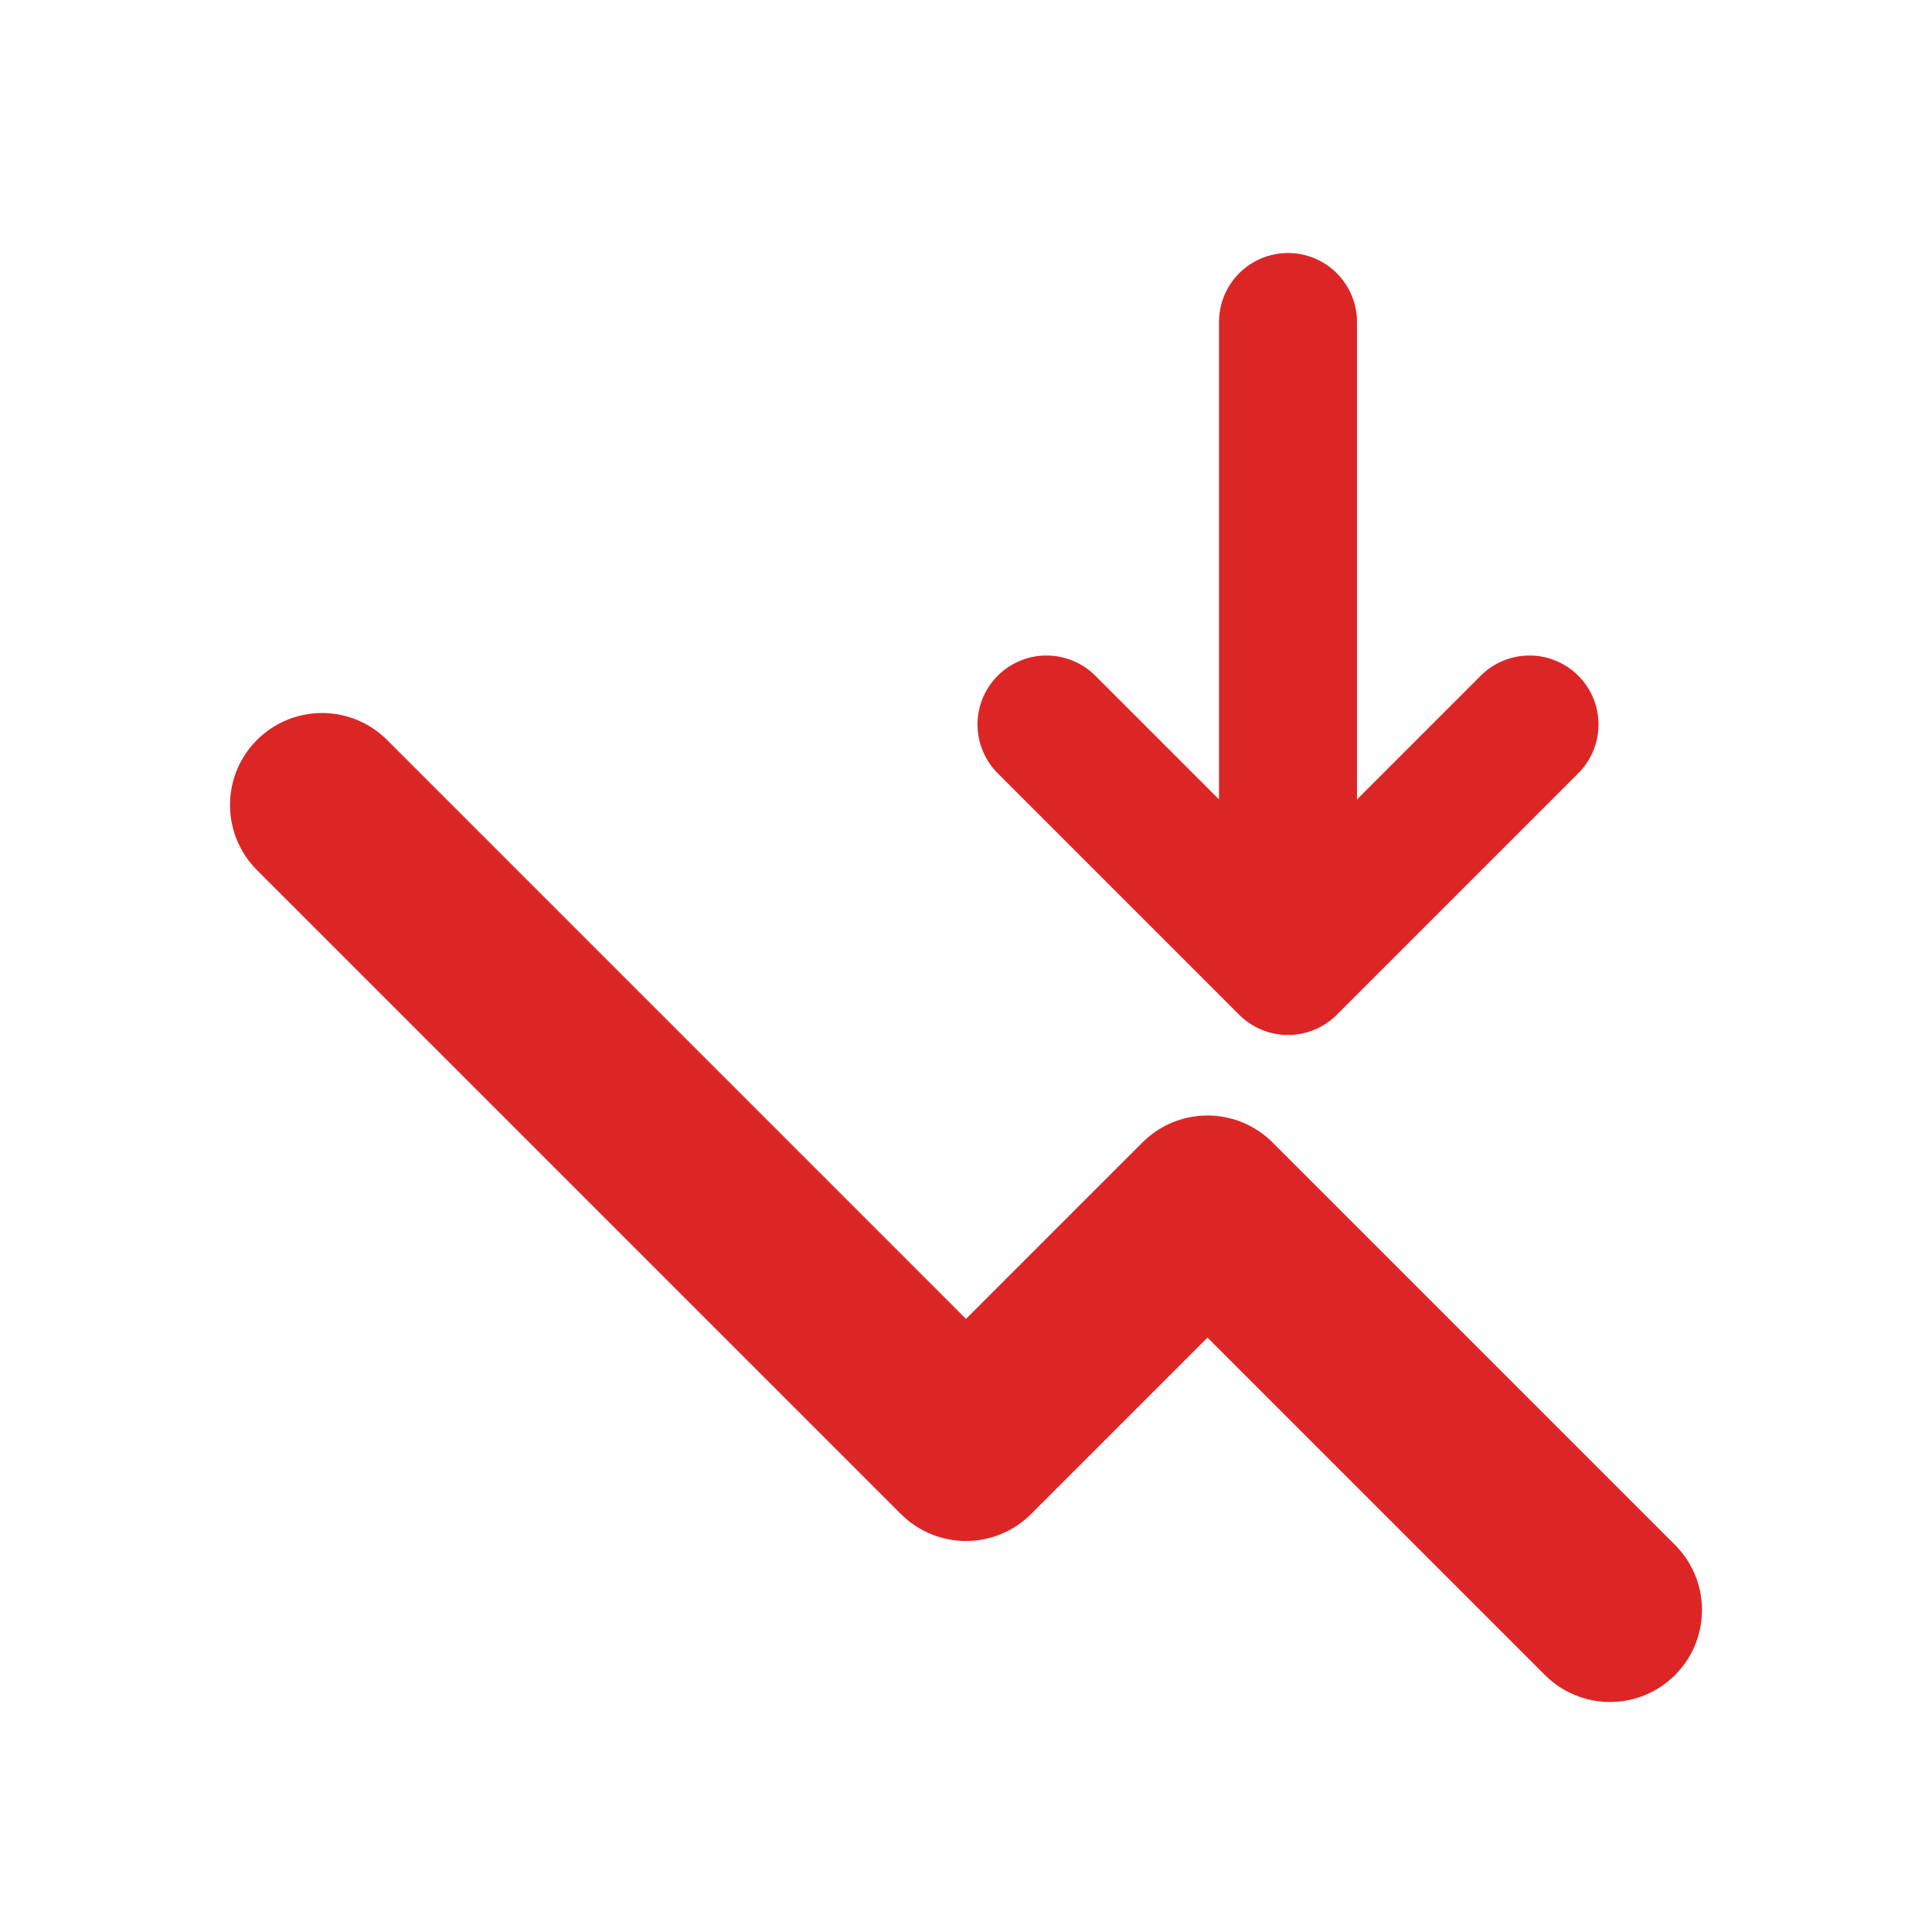
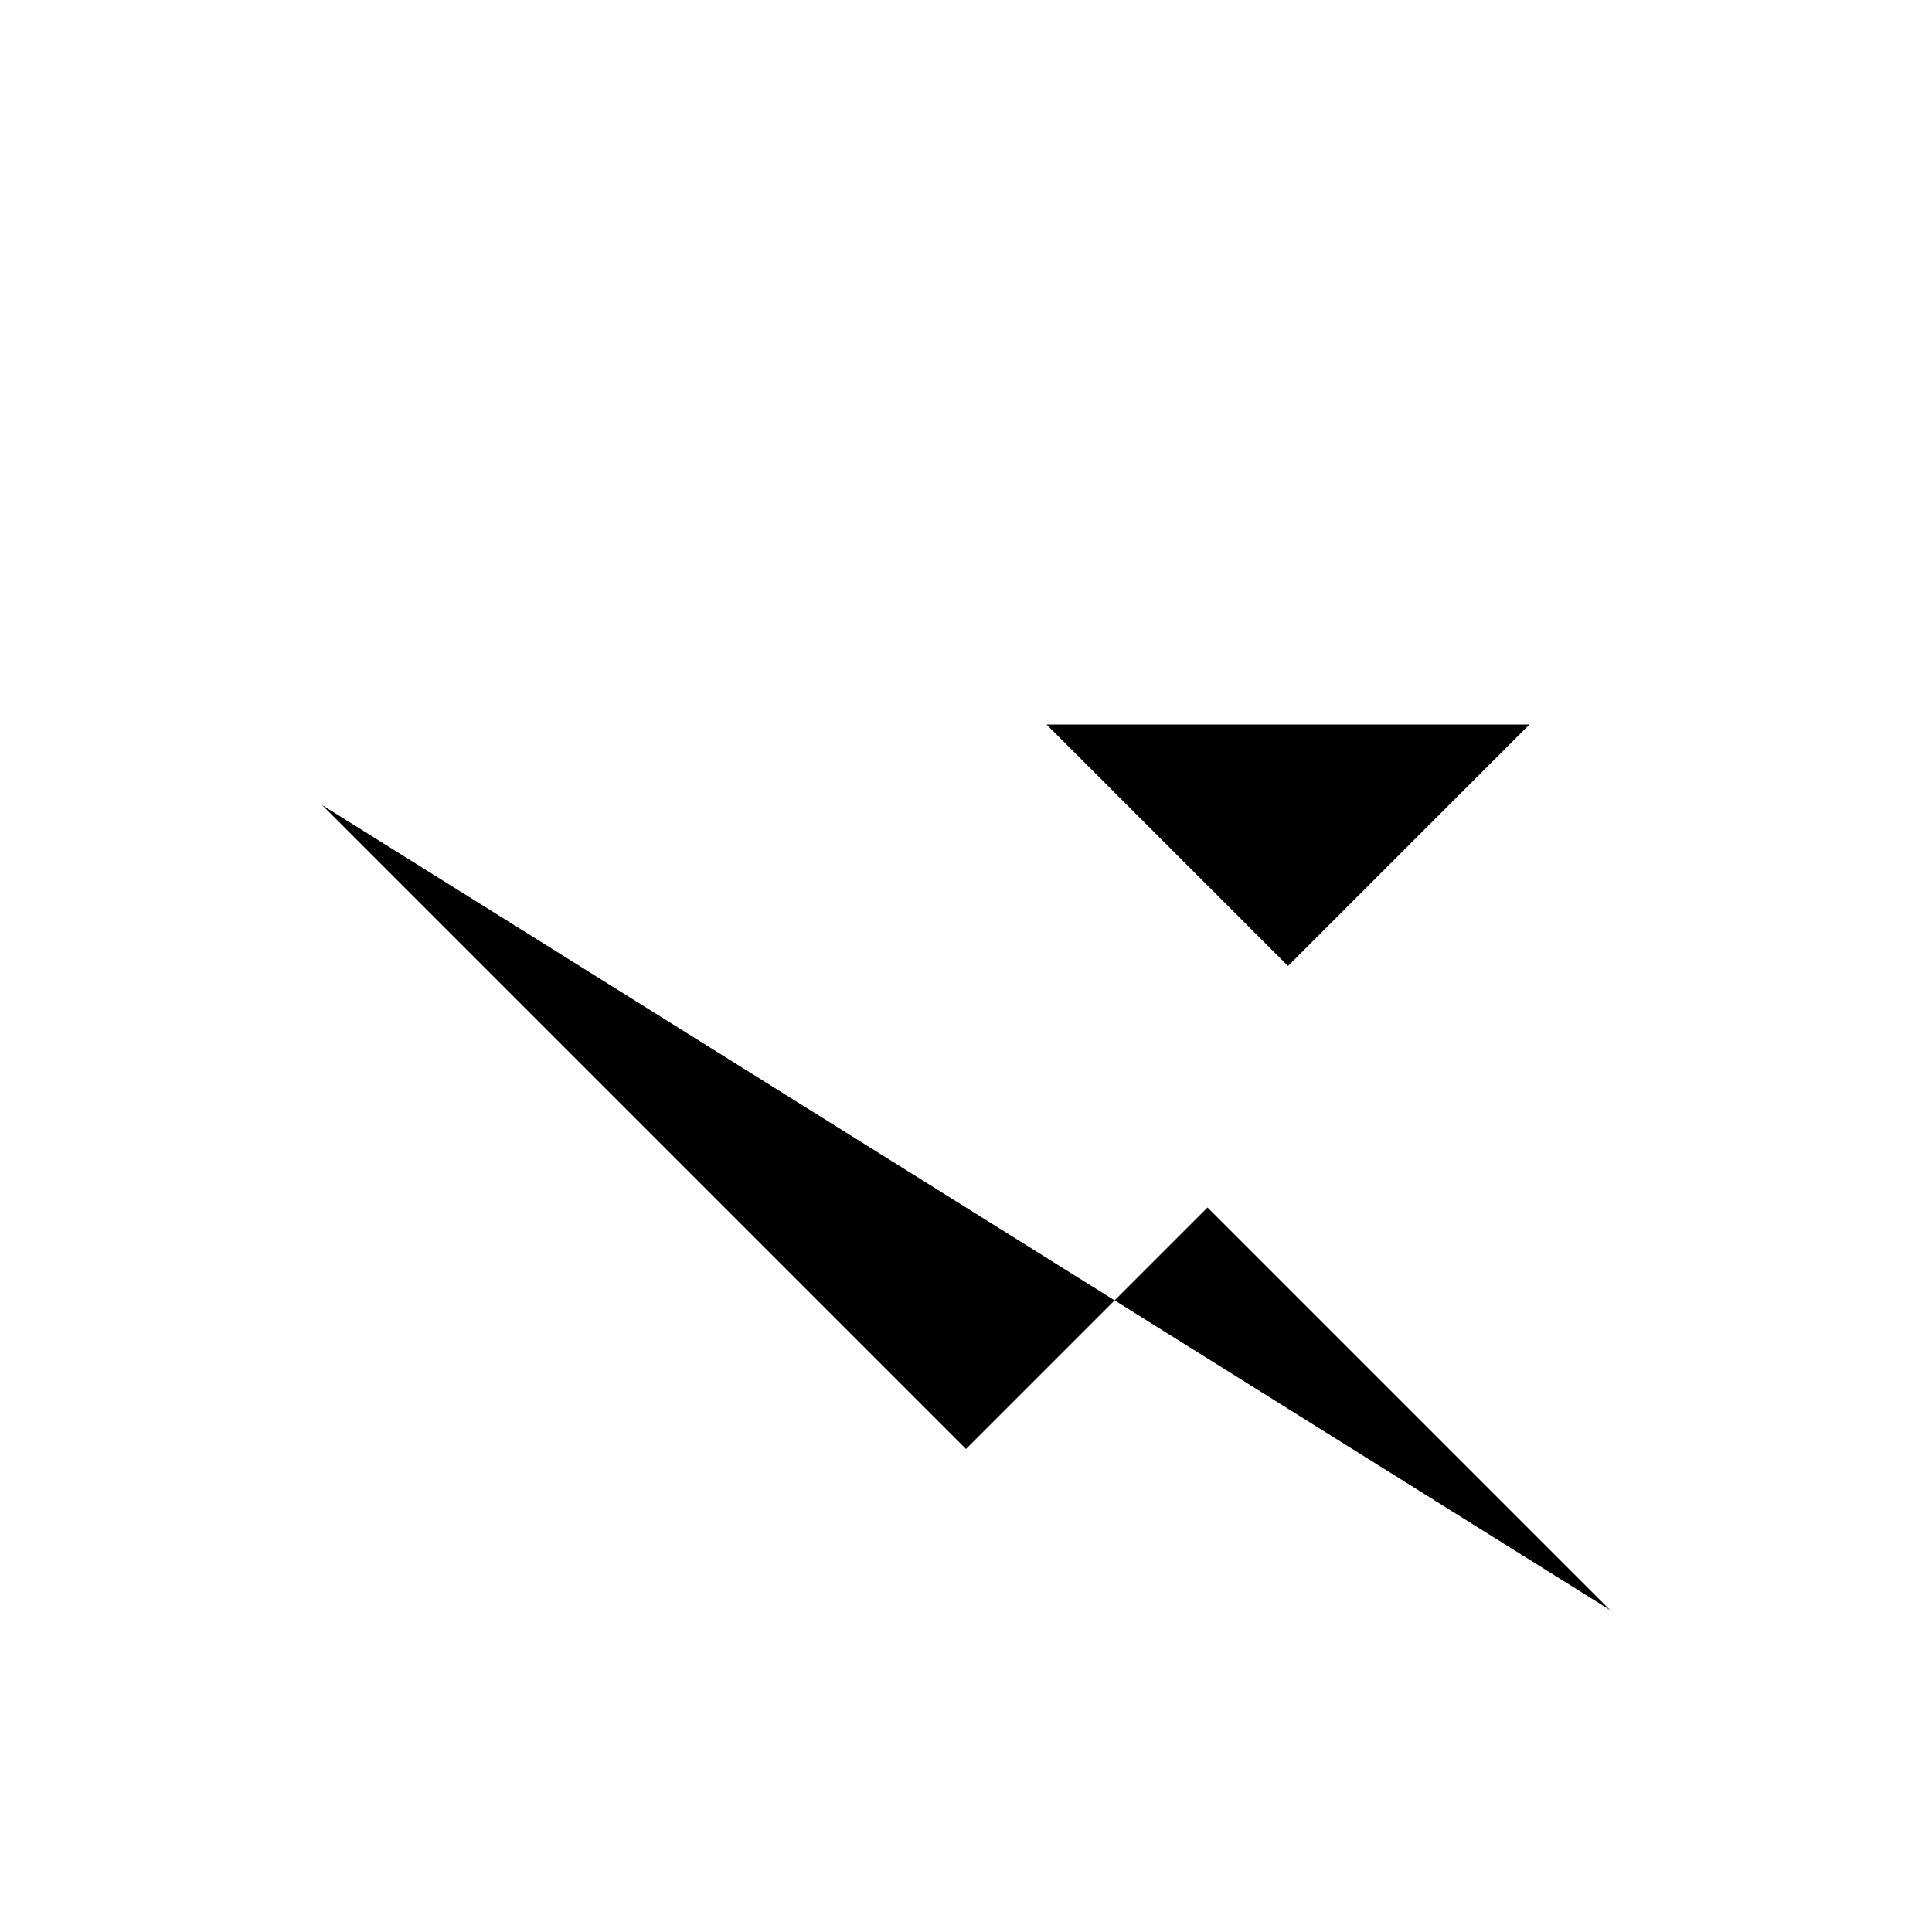
- <svg xmlns="http://www.w3.org/2000/svg" width="21" height="21" viewBox="0 0 21 21" fill="none">
-   <path d="M3.5 8.75L10.5 15.75L13.125 13.125L17.5 17.5" stroke-width="2" stroke-linecap="round" stroke-linejoin="round" stroke="#DC2626" />
-   <path d="M14 3.5V10.5M11.375 7.875L14 10.5L16.625 7.875" stroke-width="1.5" stroke-linecap="round" stroke-linejoin="round" stroke="#DC2626" />
+ <svg xmlns="http://www.w3.org/2000/svg" width="21" height="21" viewBox="0 0 21 21">
+   <path d="M3.5 8.75L10.5 15.75L13.125 13.125L17.5 17.5" stroke-width="2" stroke-linecap="round" stroke-linejoin="round" />
+   <path d="M14 3.5V10.5M11.375 7.875L14 10.5L16.625 7.875" stroke-width="1.5" stroke-linecap="round" stroke-linejoin="round" />
</svg>
